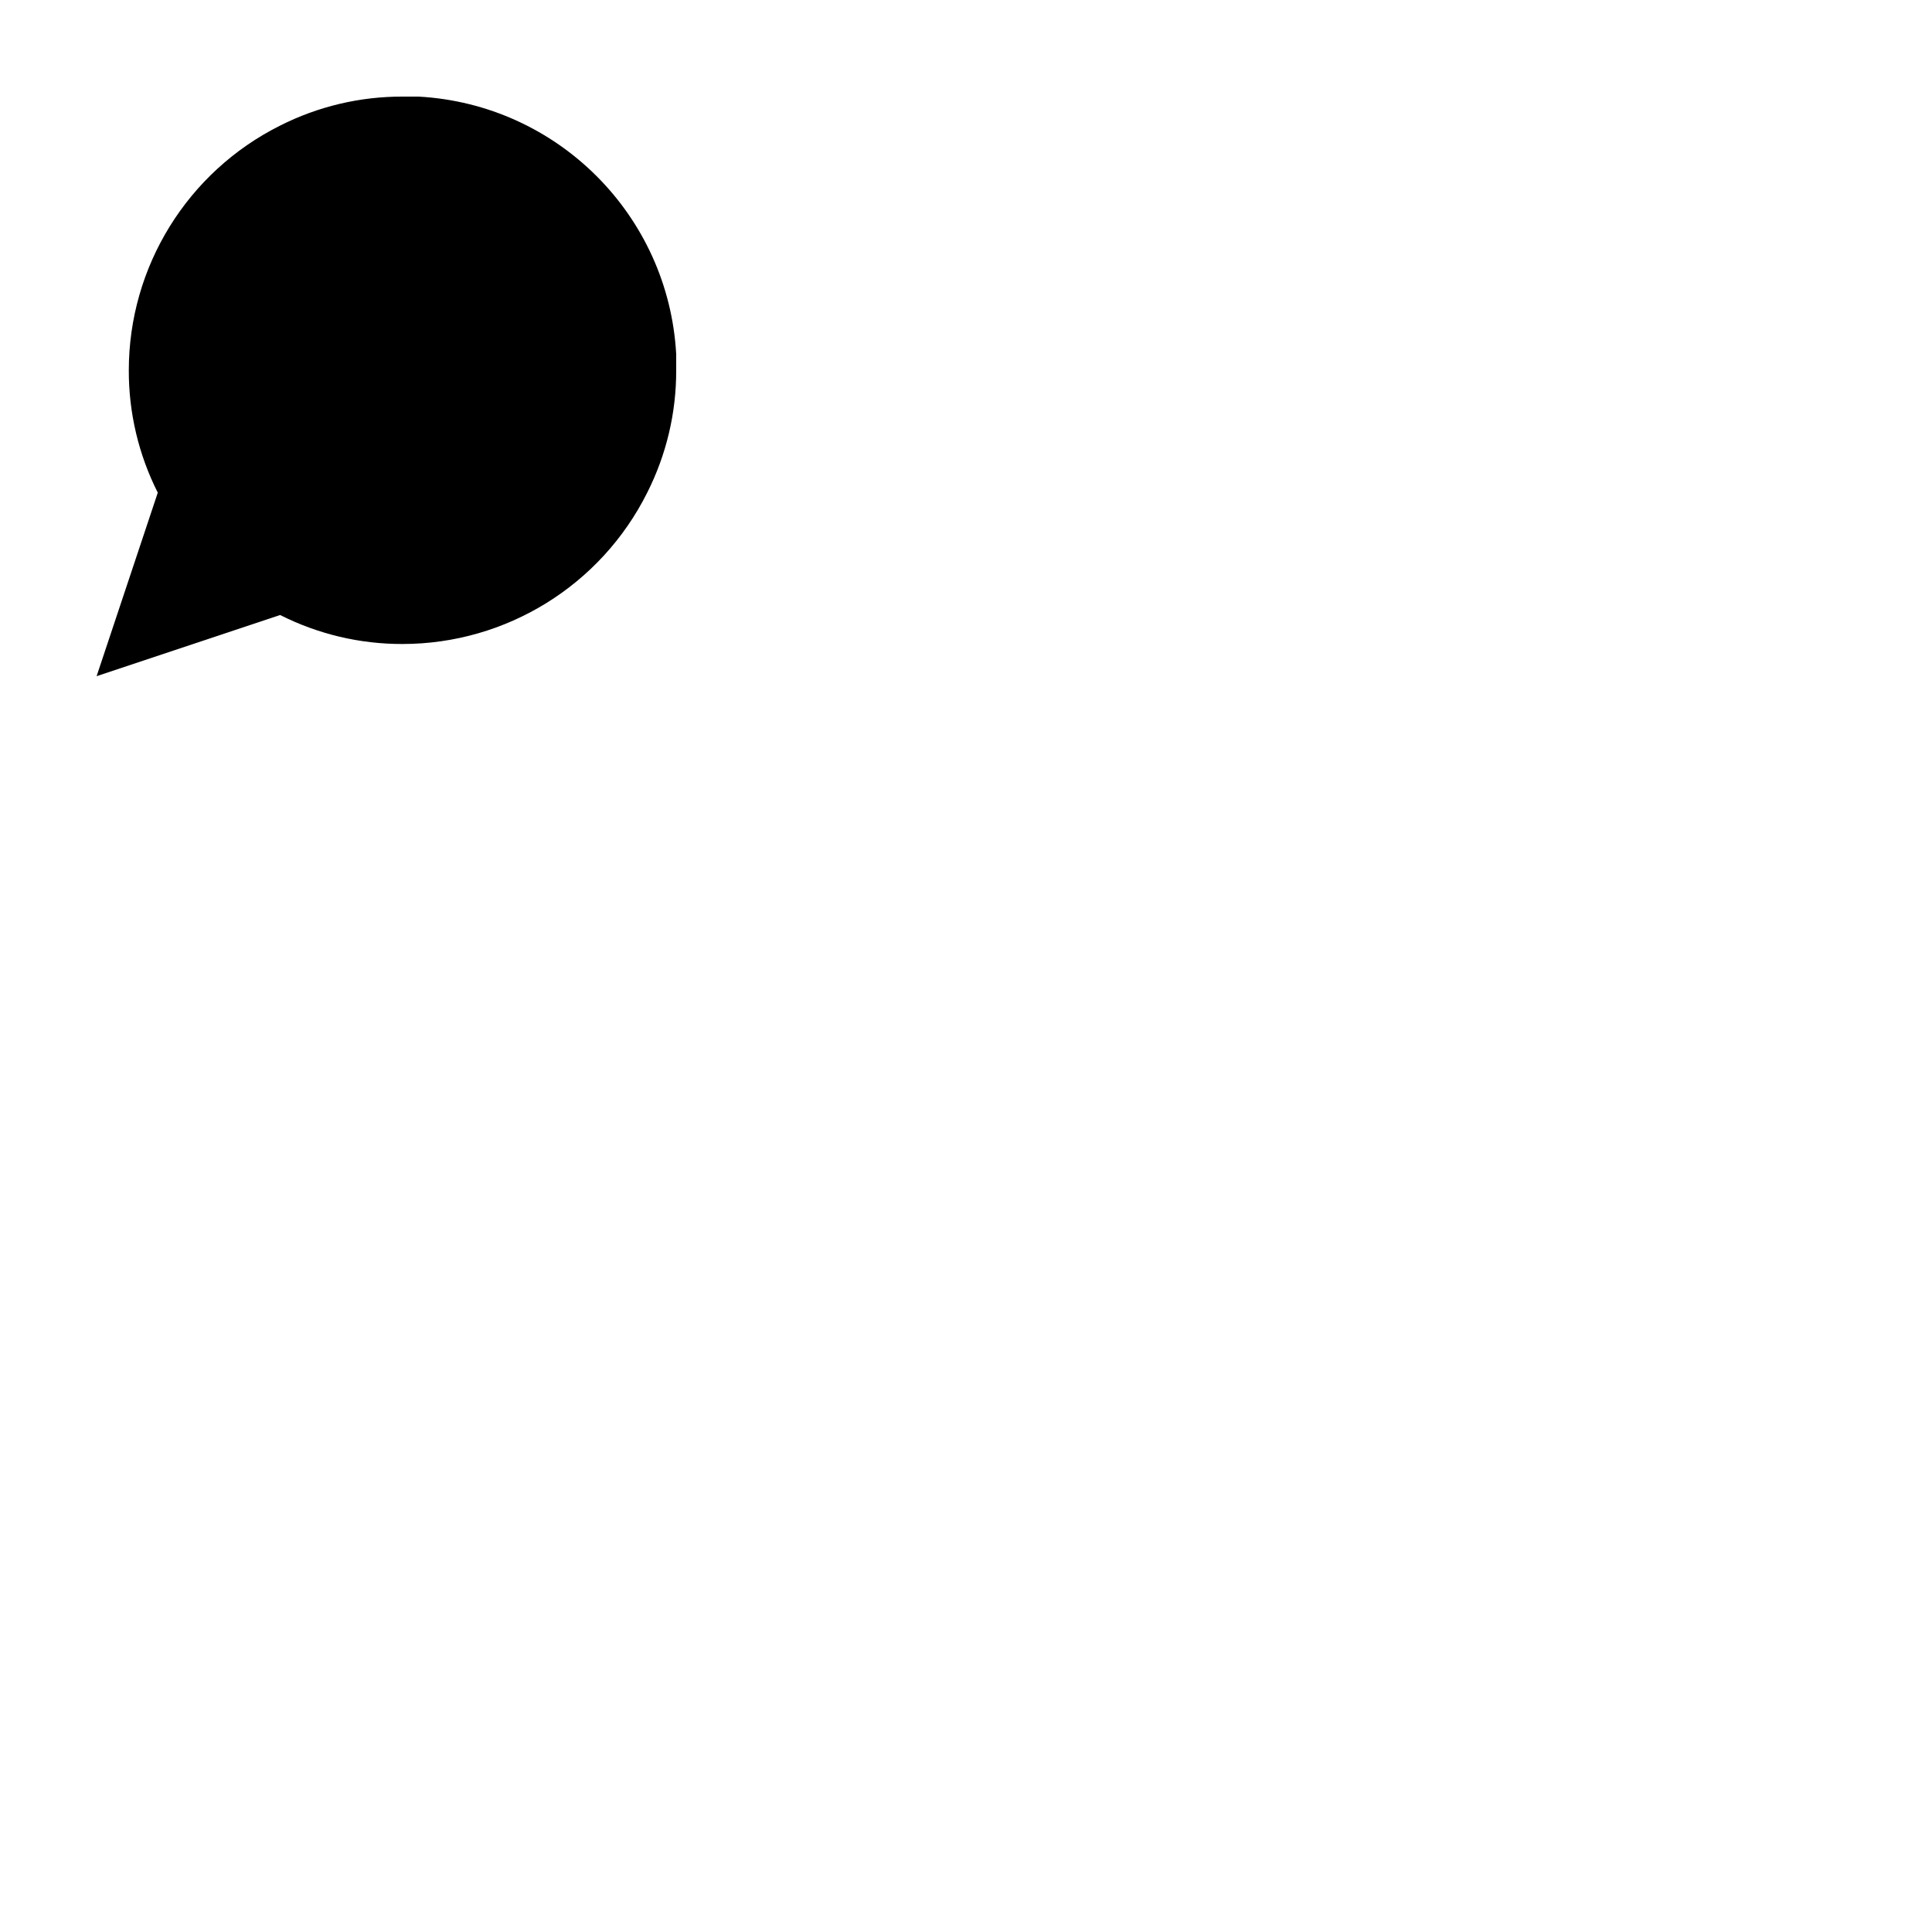
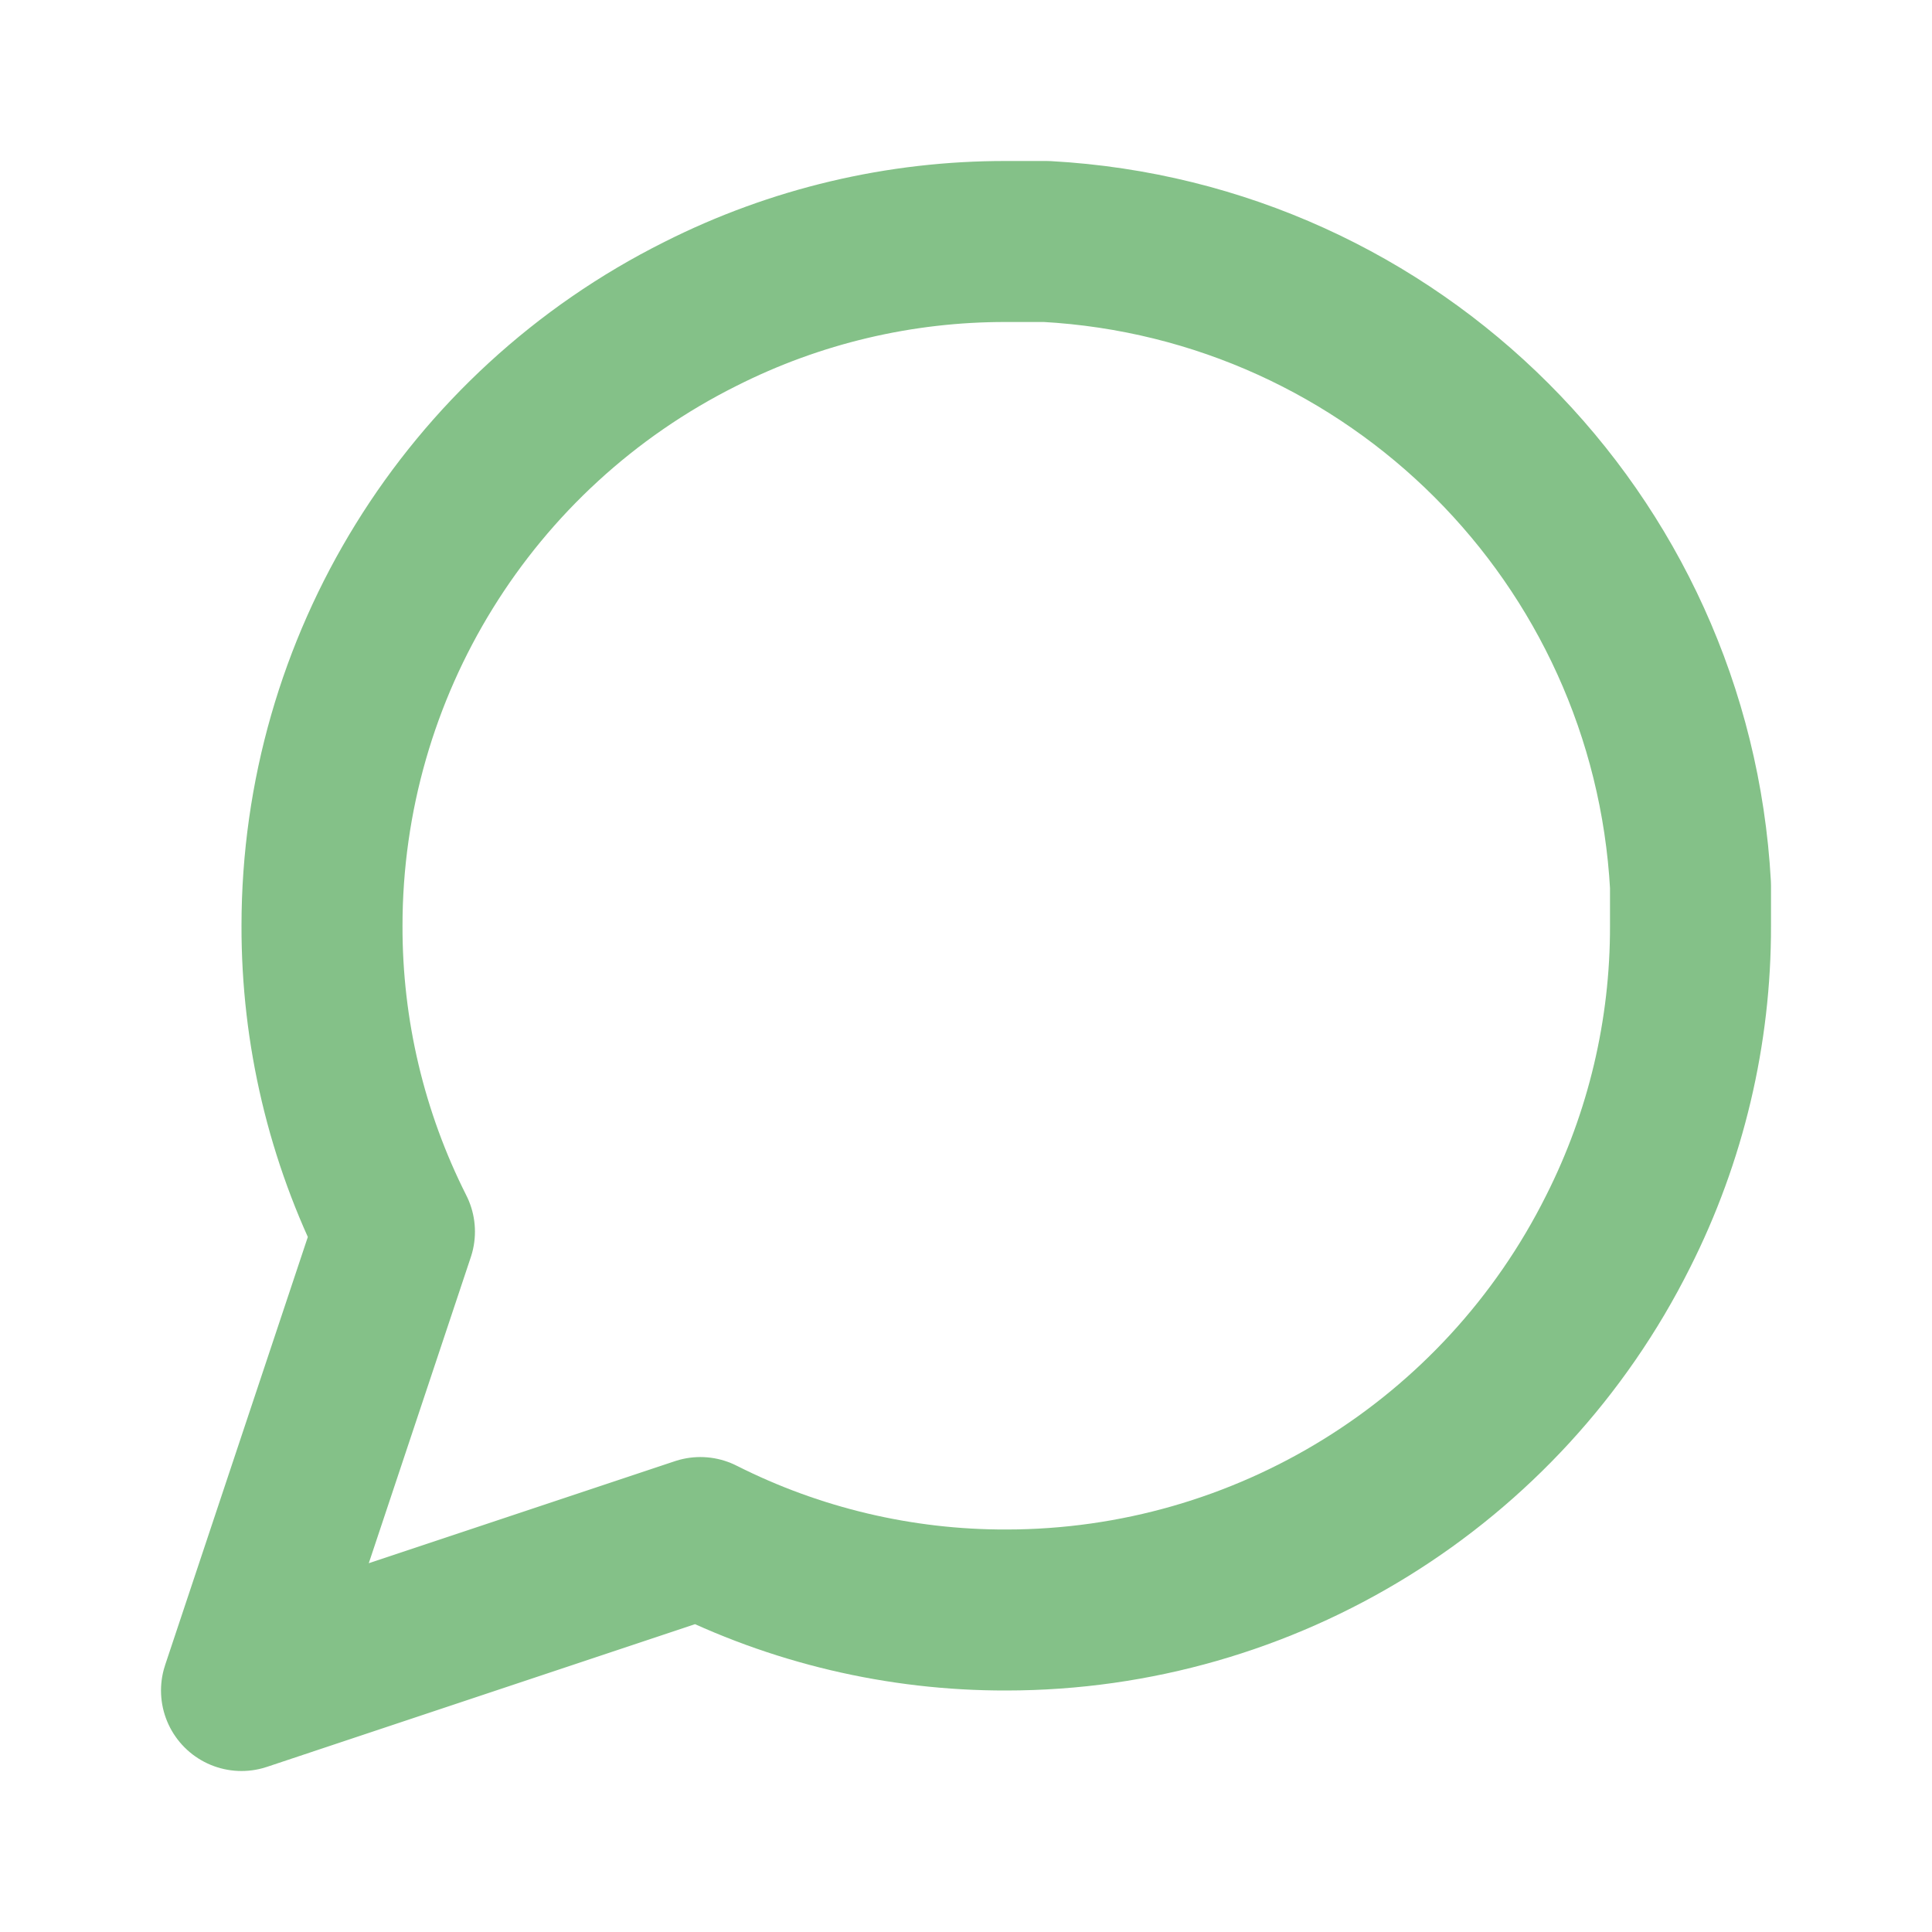
- <svg xmlns="http://www.w3.org/2000/svg" viewBox="0 0 60 60">
-   <path d="M21 11.5a8.38 8.38 0 0 1-.9 3.8 8.5 8.5 0 0 1-7.6 4.7 8.38 8.38 0 0 1-3.8-.9L3 21l1.9-5.7a8.38 8.38 0 0 1-.9-3.8 8.5 8.5 0 0 1 4.7-7.6 8.38 8.38 0 0 1 3.8-.9h.5a8.48 8.48 0 0 1 8 8v.5z" />
+ <svg xmlns="http://www.w3.org/2000/svg" xmlns:ns1="http://vectornator.io" height="100%" stroke-miterlimit="10" style="fill-rule:nonzero;clip-rule:evenodd;stroke-linecap:round;stroke-linejoin:round;" version="1.1" viewBox="0 0 24 24" width="100%" xml:space="preserve">
+   <defs />
+   <g id="Untitled" ns1:layerName="Untitled">
+     <path d="M21 11.5C21.003 12.82 20.695 14.122 20.1 15.3C18.661 18.179 15.719 19.999 12.5 20C11.18 20.003 9.878 19.695 8.7 19.1L3 21L4.9 15.3C4.305 14.122 3.997 12.82 4 11.5C4.001 8.281 5.821 5.339 8.7 3.9C9.878 3.305 11.18 2.997 12.5 3L13 3C17.316 3.238 20.762 6.684 21 11C21 11 21 11.5 21 11.5Z" fill="none" fill-rule="evenodd" opacity="1" stroke="#84c188" stroke-linecap="round" stroke-linejoin="round" stroke-width="2" />
+   </g>
</svg>
